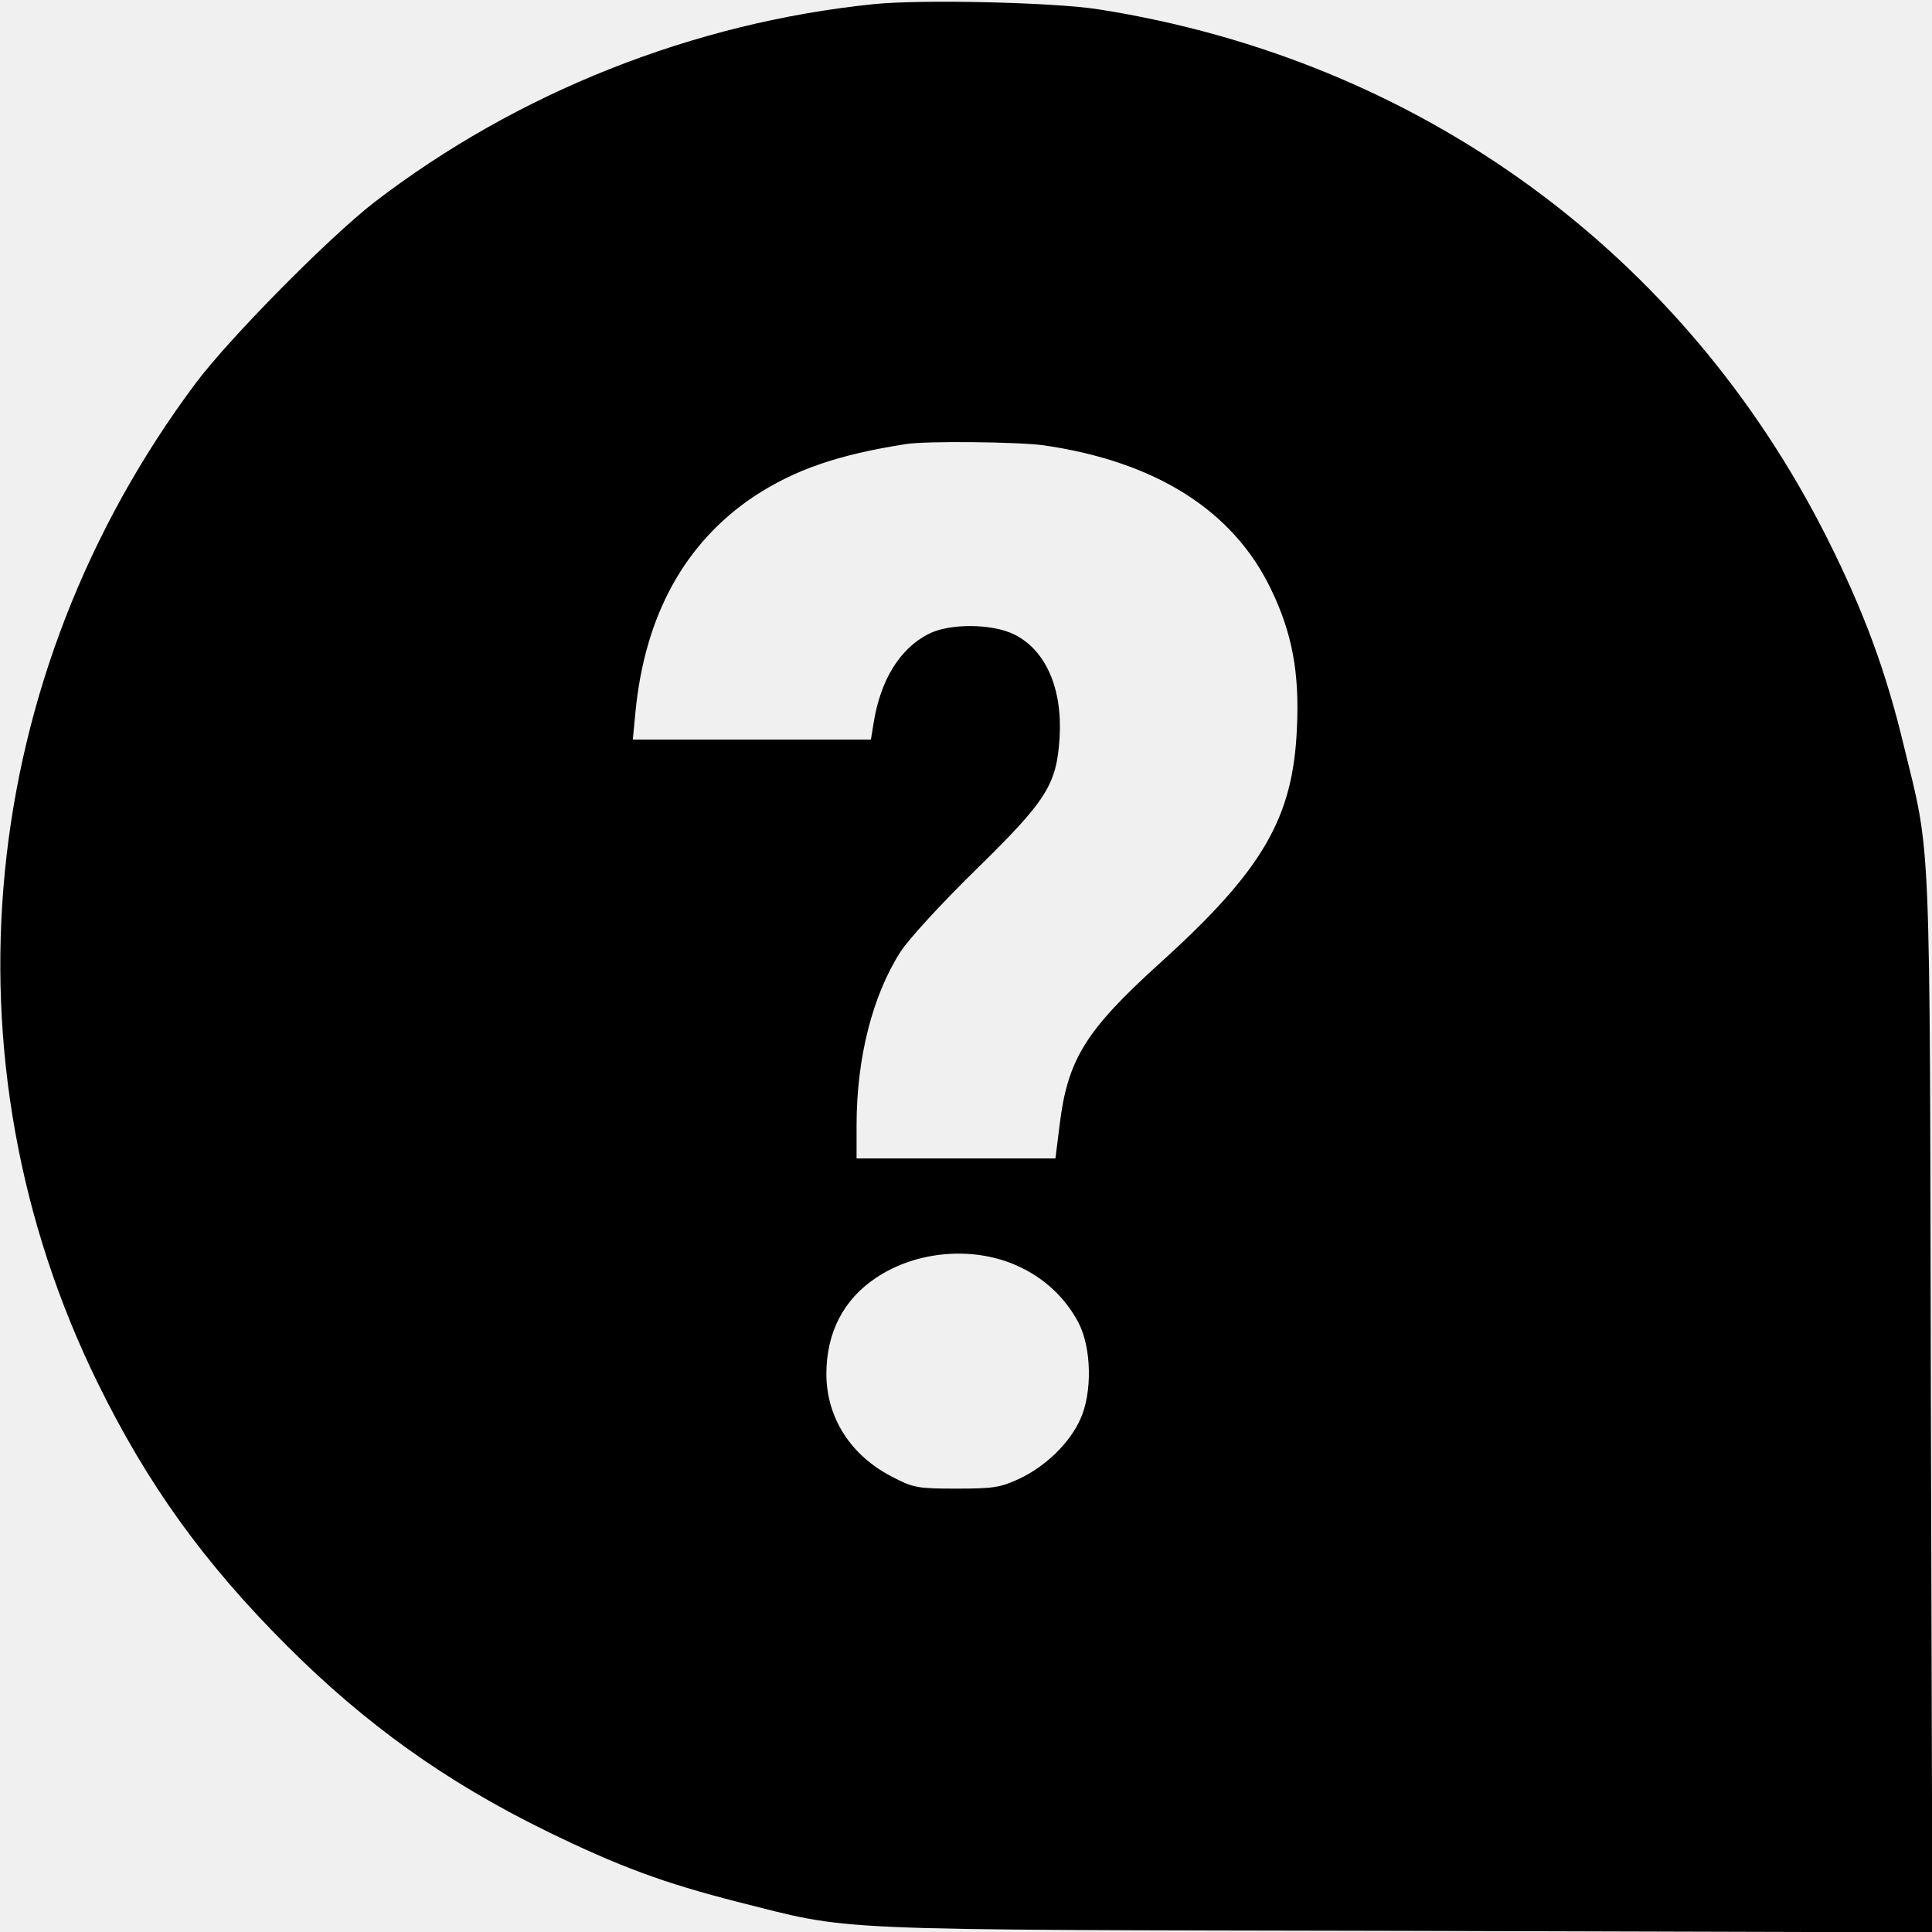
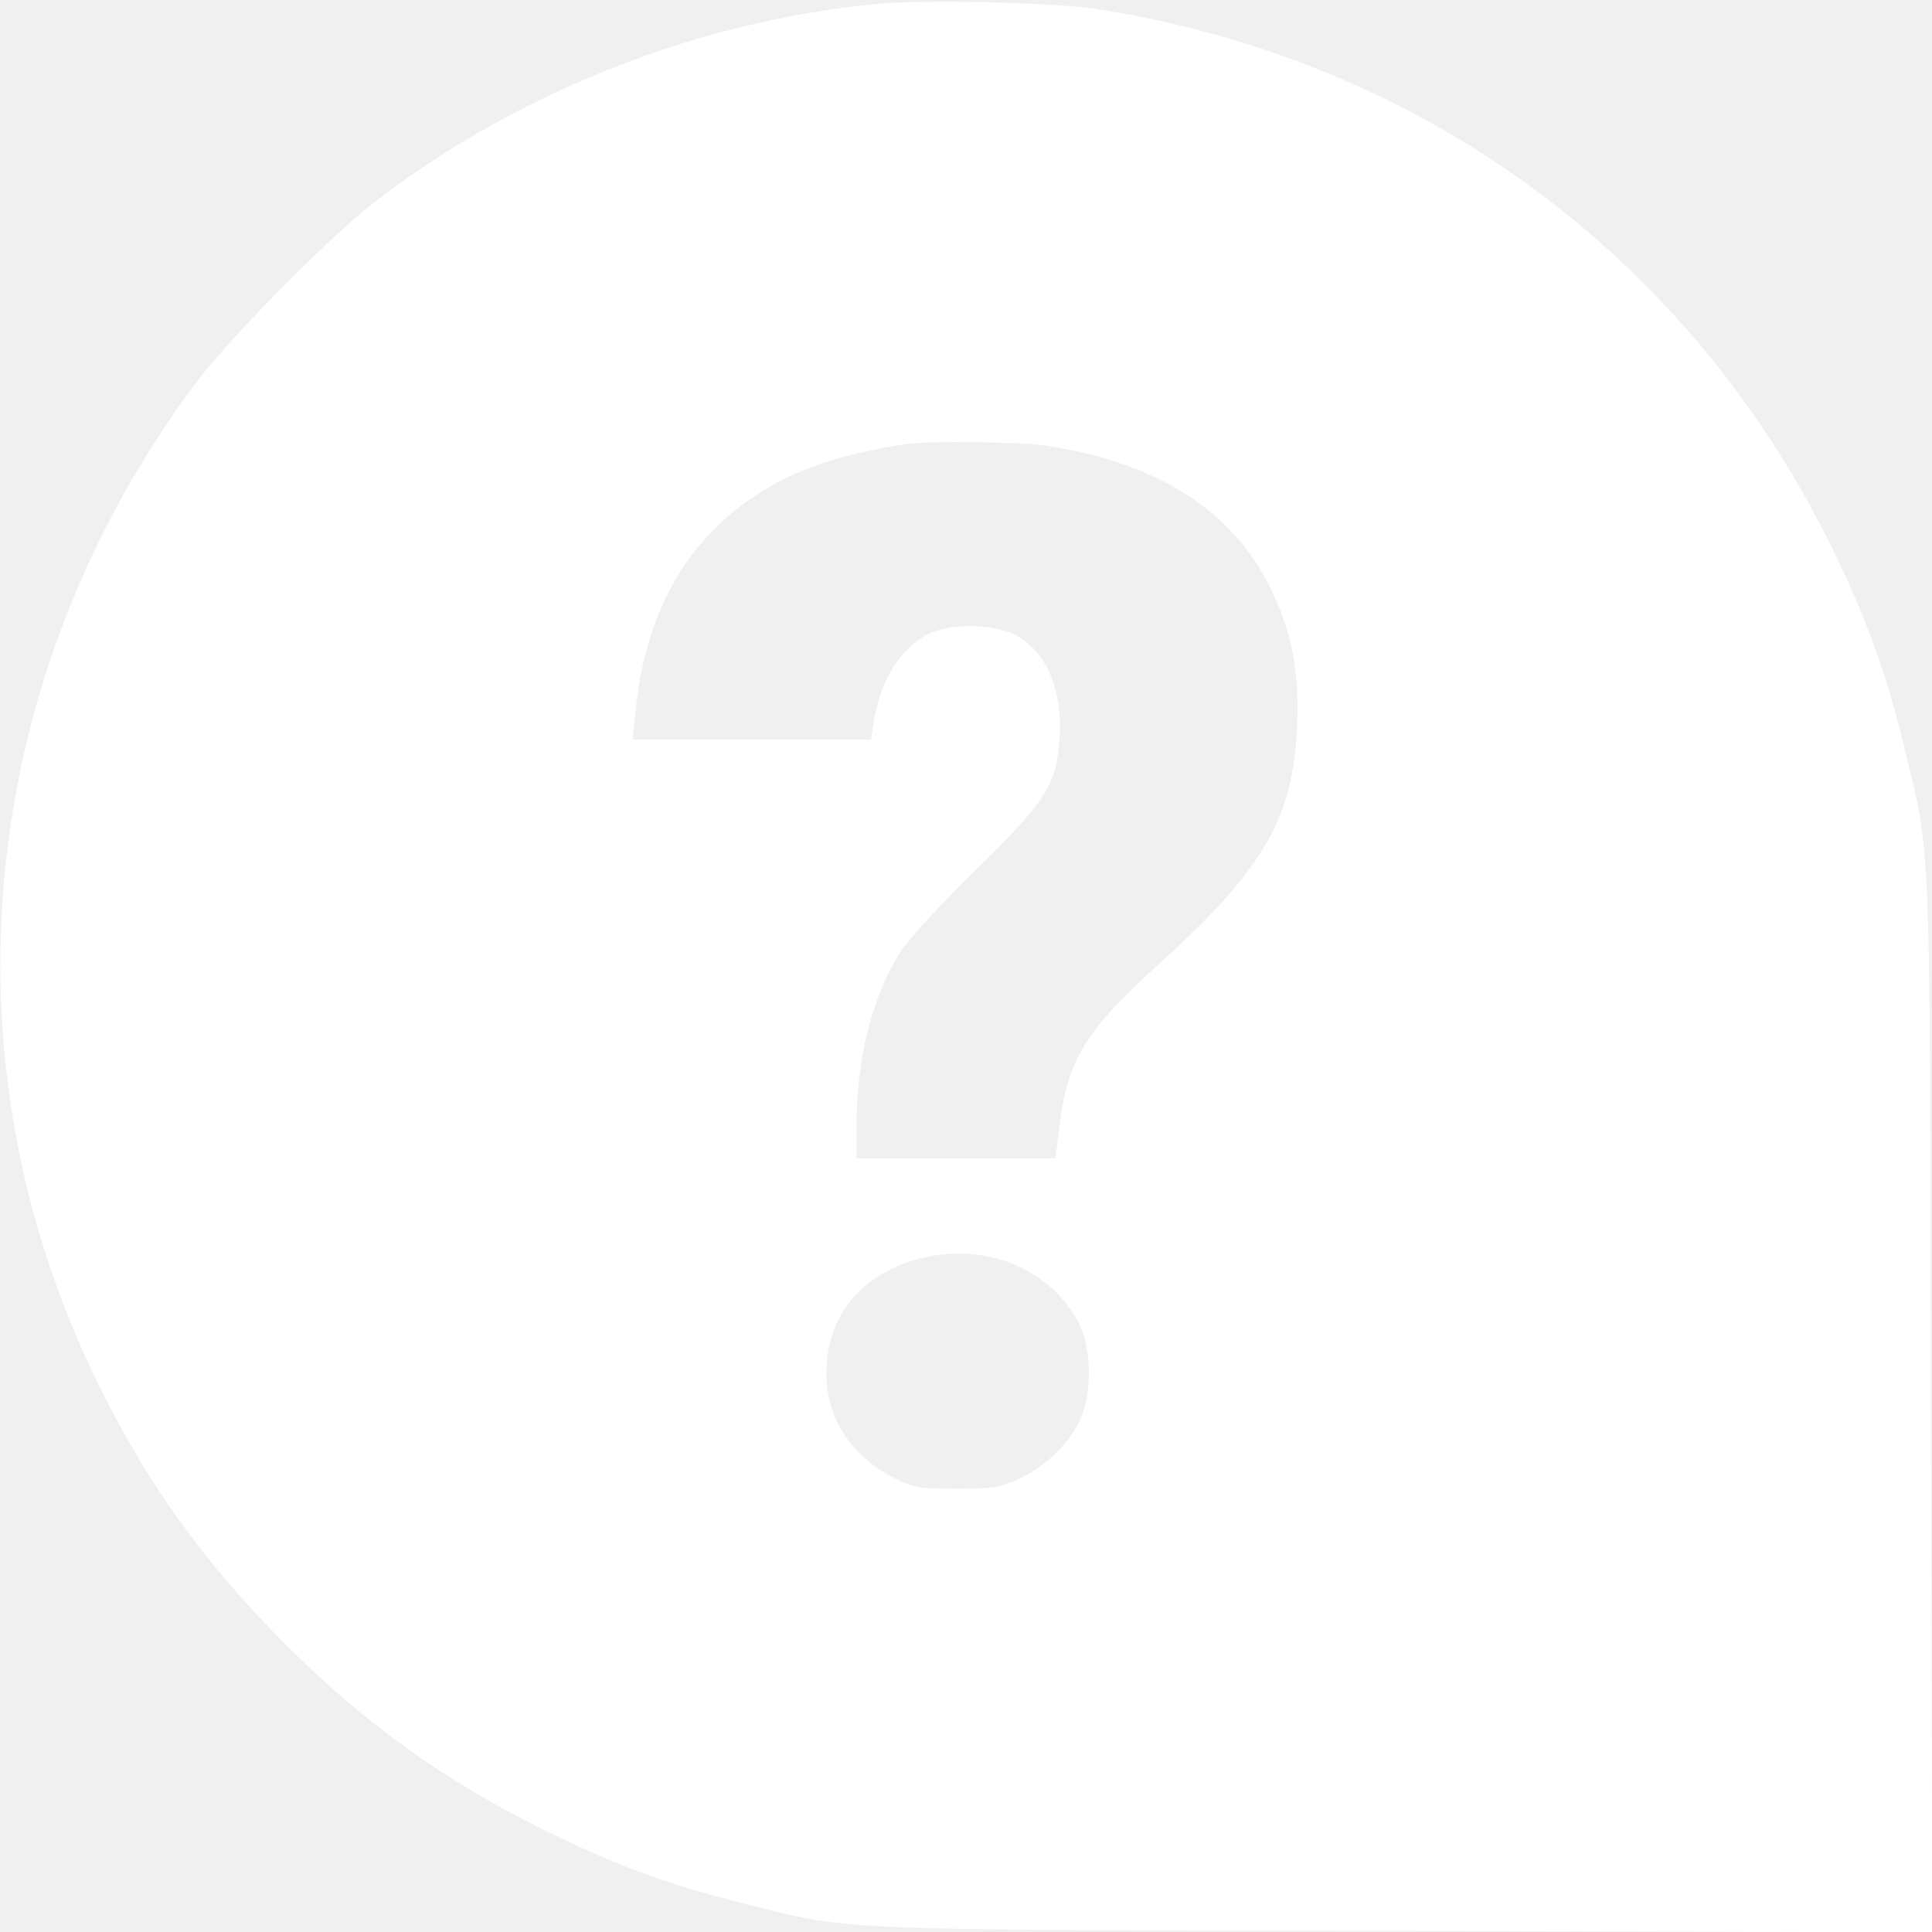
<svg xmlns="http://www.w3.org/2000/svg" version="1.0" width="512pt" height="512pt" viewBox="0 0 512 512" preserveAspectRatio="xMidYMid meet">
-   <g transform="translate(0,512) scale(0.1,-0.1)" fill="#000000" stroke="none">
+   <g transform="translate(0,512) scale(0.1,-0.1)" fill="#fff" stroke="none">
    <path d="M2315 5109 c-478 -49 -944 -234 -1323 -525 -121 -94 -383 -359 -473 -479 -582 -778 -681 -1793 -260 -2650 132 -269 281 -476 501 -696 207 -207 420 -360 685 -490 196 -96 314 -139 509 -189 311 -78 205 -74 1769 -77 l1398 -4 -4 1398 c-3 1551 1 1448 -72 1748 -47 196 -105 353 -201 545 -381 760 -1082 1271 -1931 1405 -118 19 -472 27 -598 14z m450 -1169 c298 -43 504 -173 604 -383 55 -114 75 -219 68 -366 -10 -239 -90 -377 -366 -626 -194 -176 -242 -253 -263 -427 l-11 -88 -264 0 -263 0 0 88 c0 178 42 343 116 459 20 32 110 130 200 218 188 184 214 225 222 350 8 131 -37 233 -121 274 -59 29 -172 29 -226 1 -77 -39 -128 -123 -146 -237 l-7 -43 -315 0 -316 0 7 73 c25 257 131 449 315 572 107 70 221 110 401 138 53 9 298 6 365 -3z m-68 -2175 c71 -32 126 -84 161 -150 35 -67 37 -186 5 -256 -28 -63 -92 -125 -162 -158 -50 -23 -68 -26 -166 -26 -102 0 -114 2 -168 30 -112 56 -177 158 -177 274 0 110 46 198 132 255 108 72 259 84 375 31z" />
  </g>
</svg>
